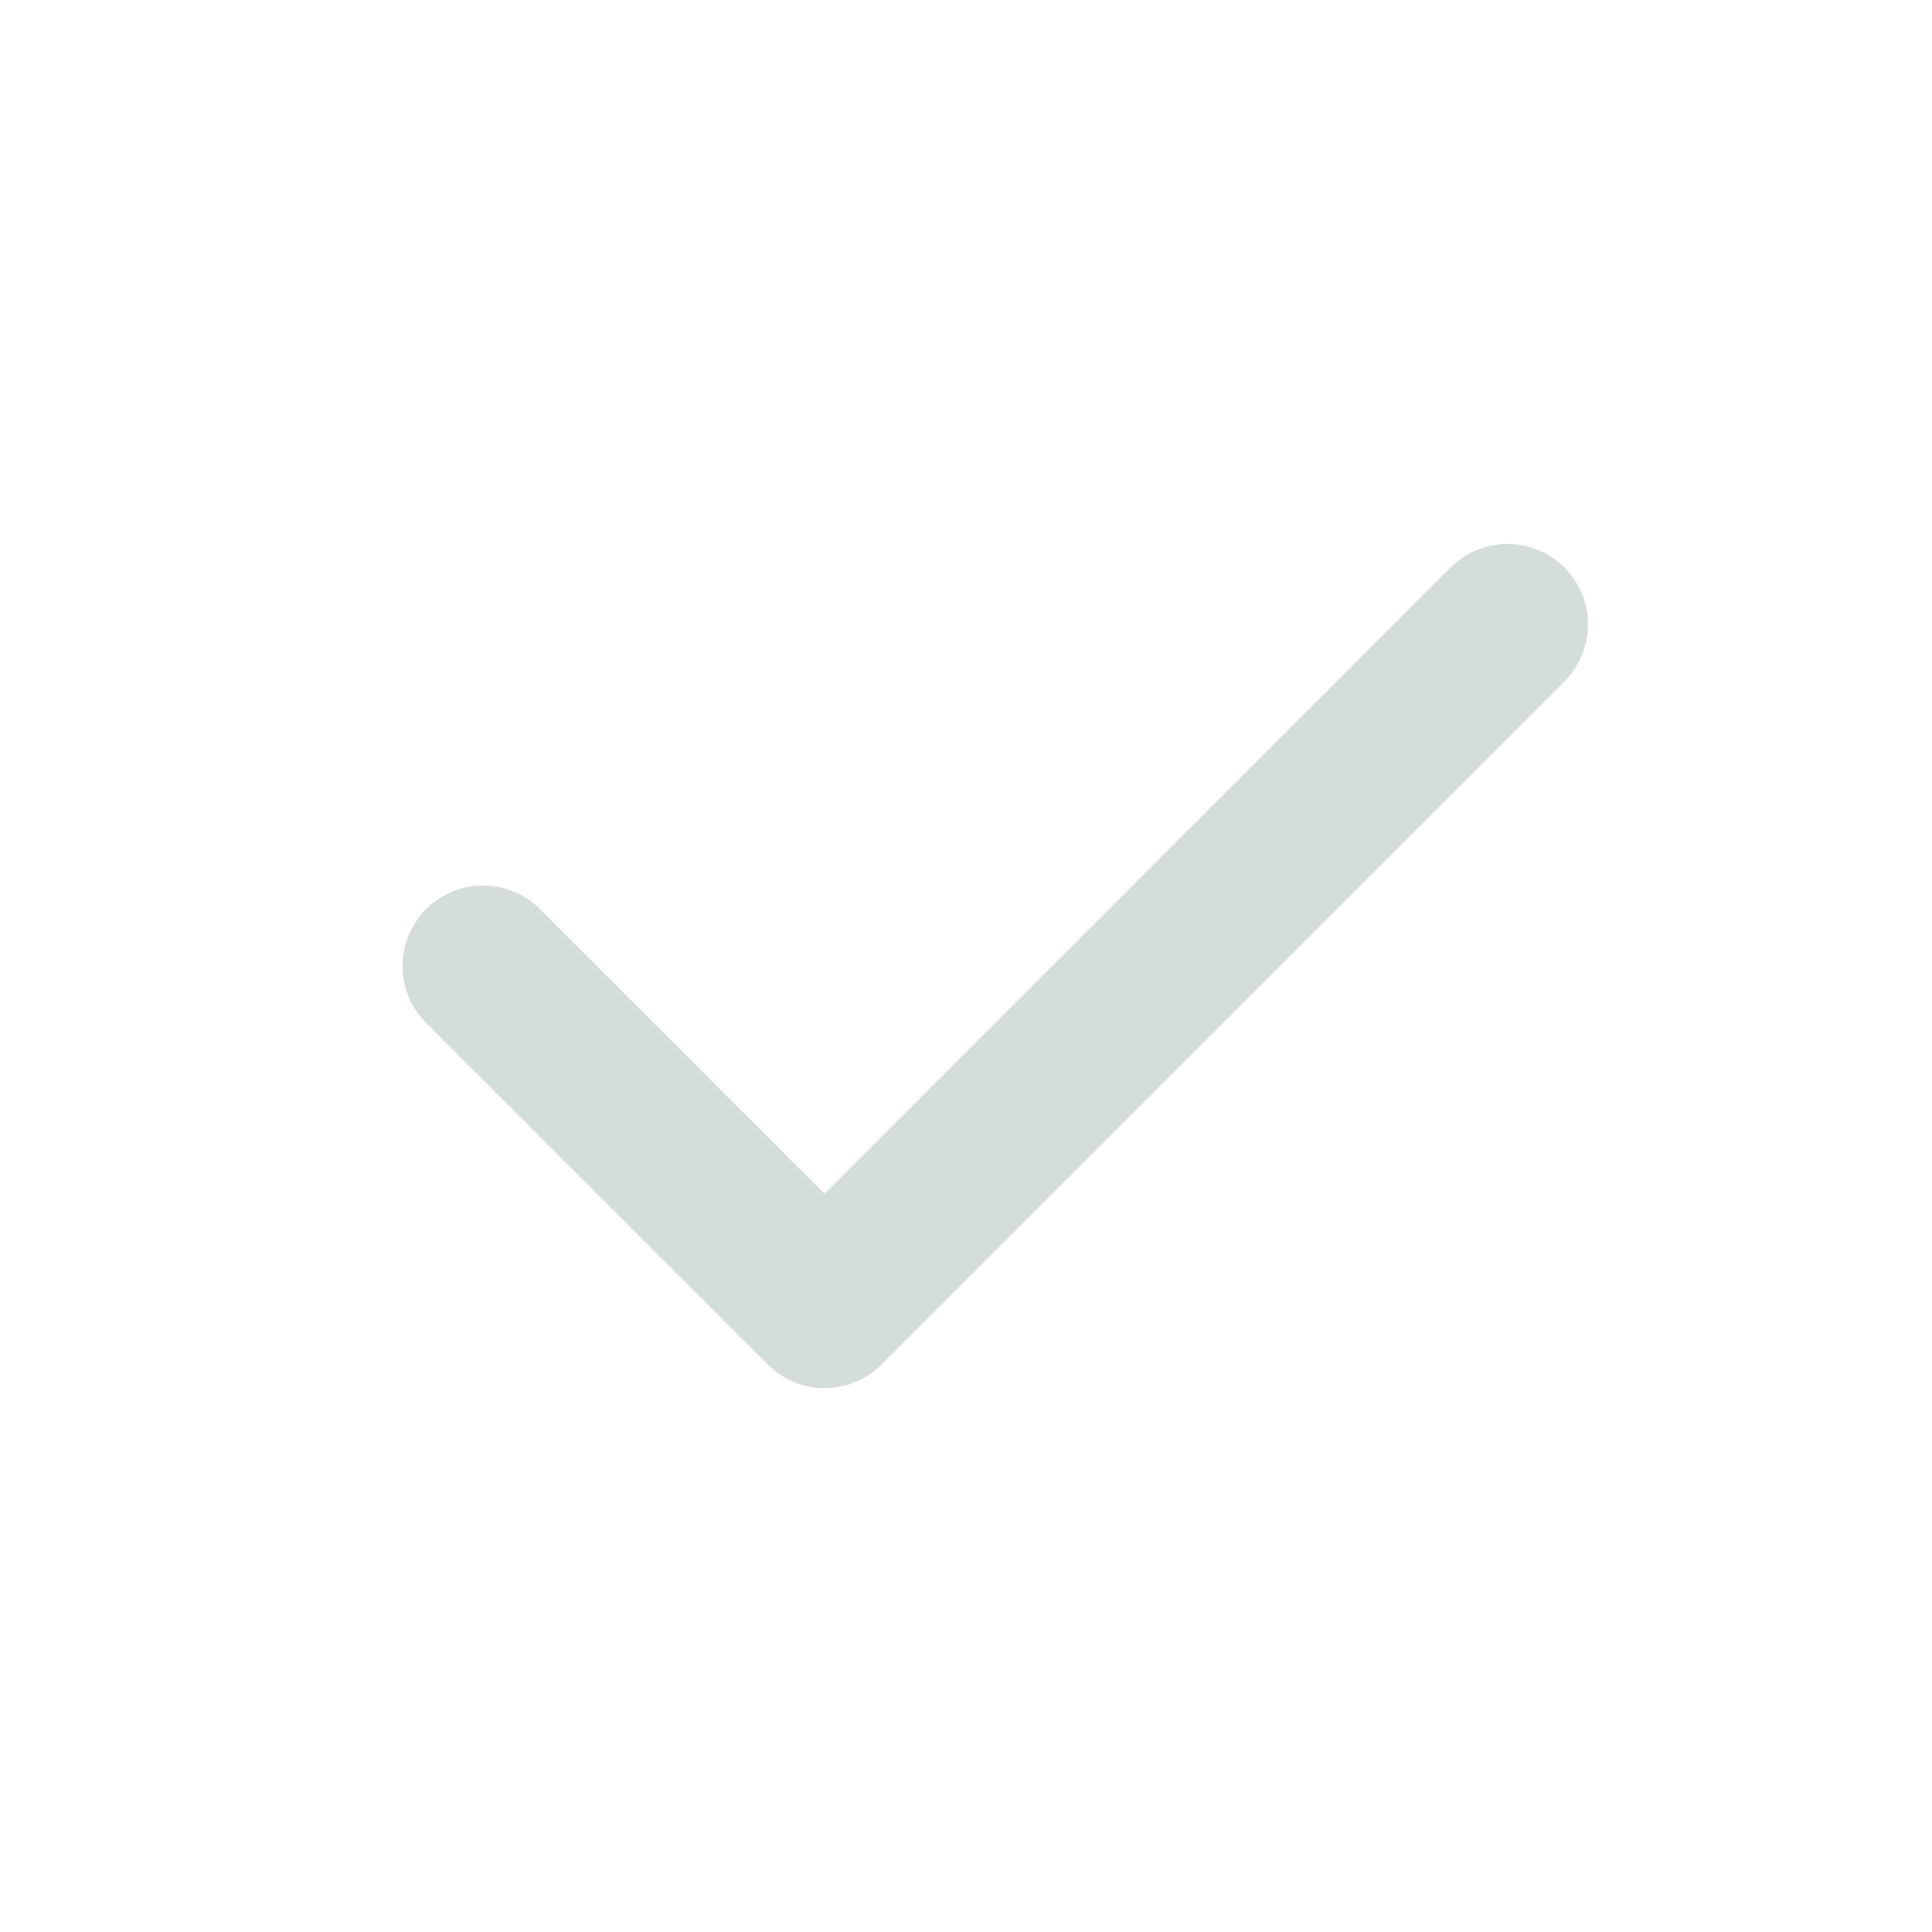
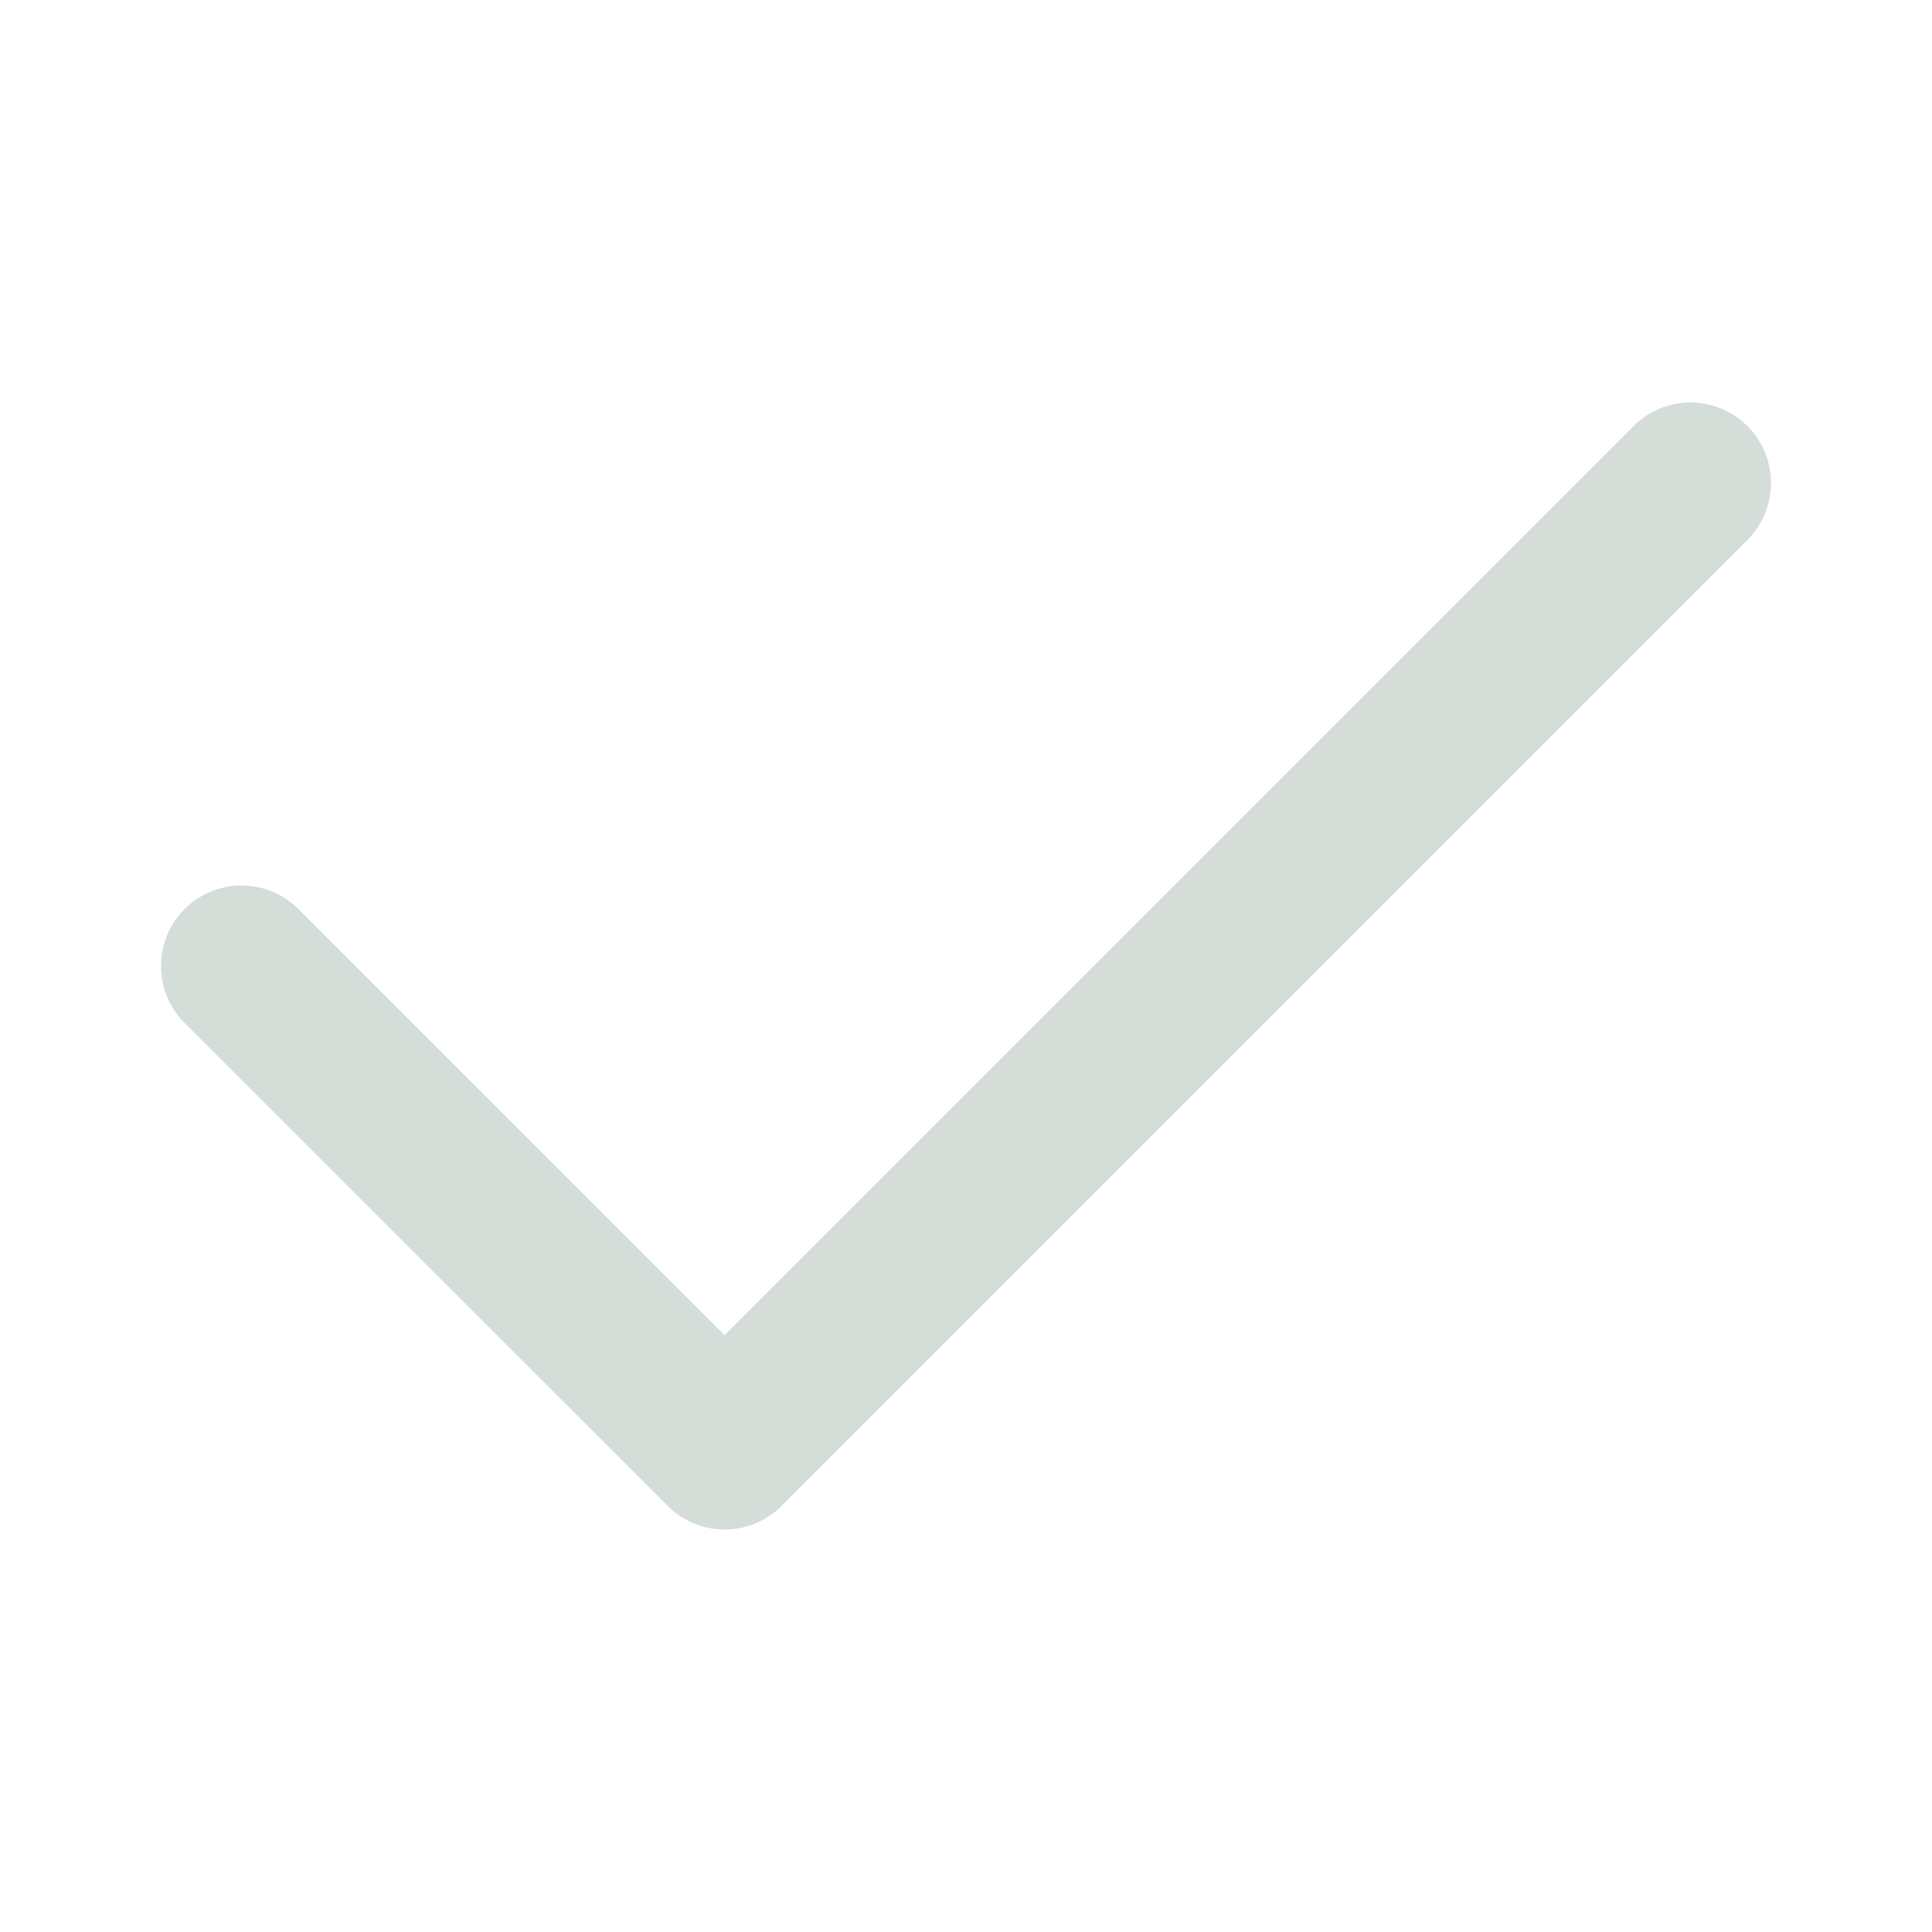
<svg xmlns="http://www.w3.org/2000/svg" width="24" height="24" viewBox="0 0 24 24" fill="none">
-   <path d="M6 12L10.243 16.243L18.727 7.757" stroke="#D5DDD8" stroke-width="2" stroke-linecap="round" stroke-linejoin="round" />
+   <path d="M3 12L9.001 18L21 6" stroke="#D5DDD8" stroke-width="2" stroke-linecap="round" stroke-linejoin="round" />
</svg>
